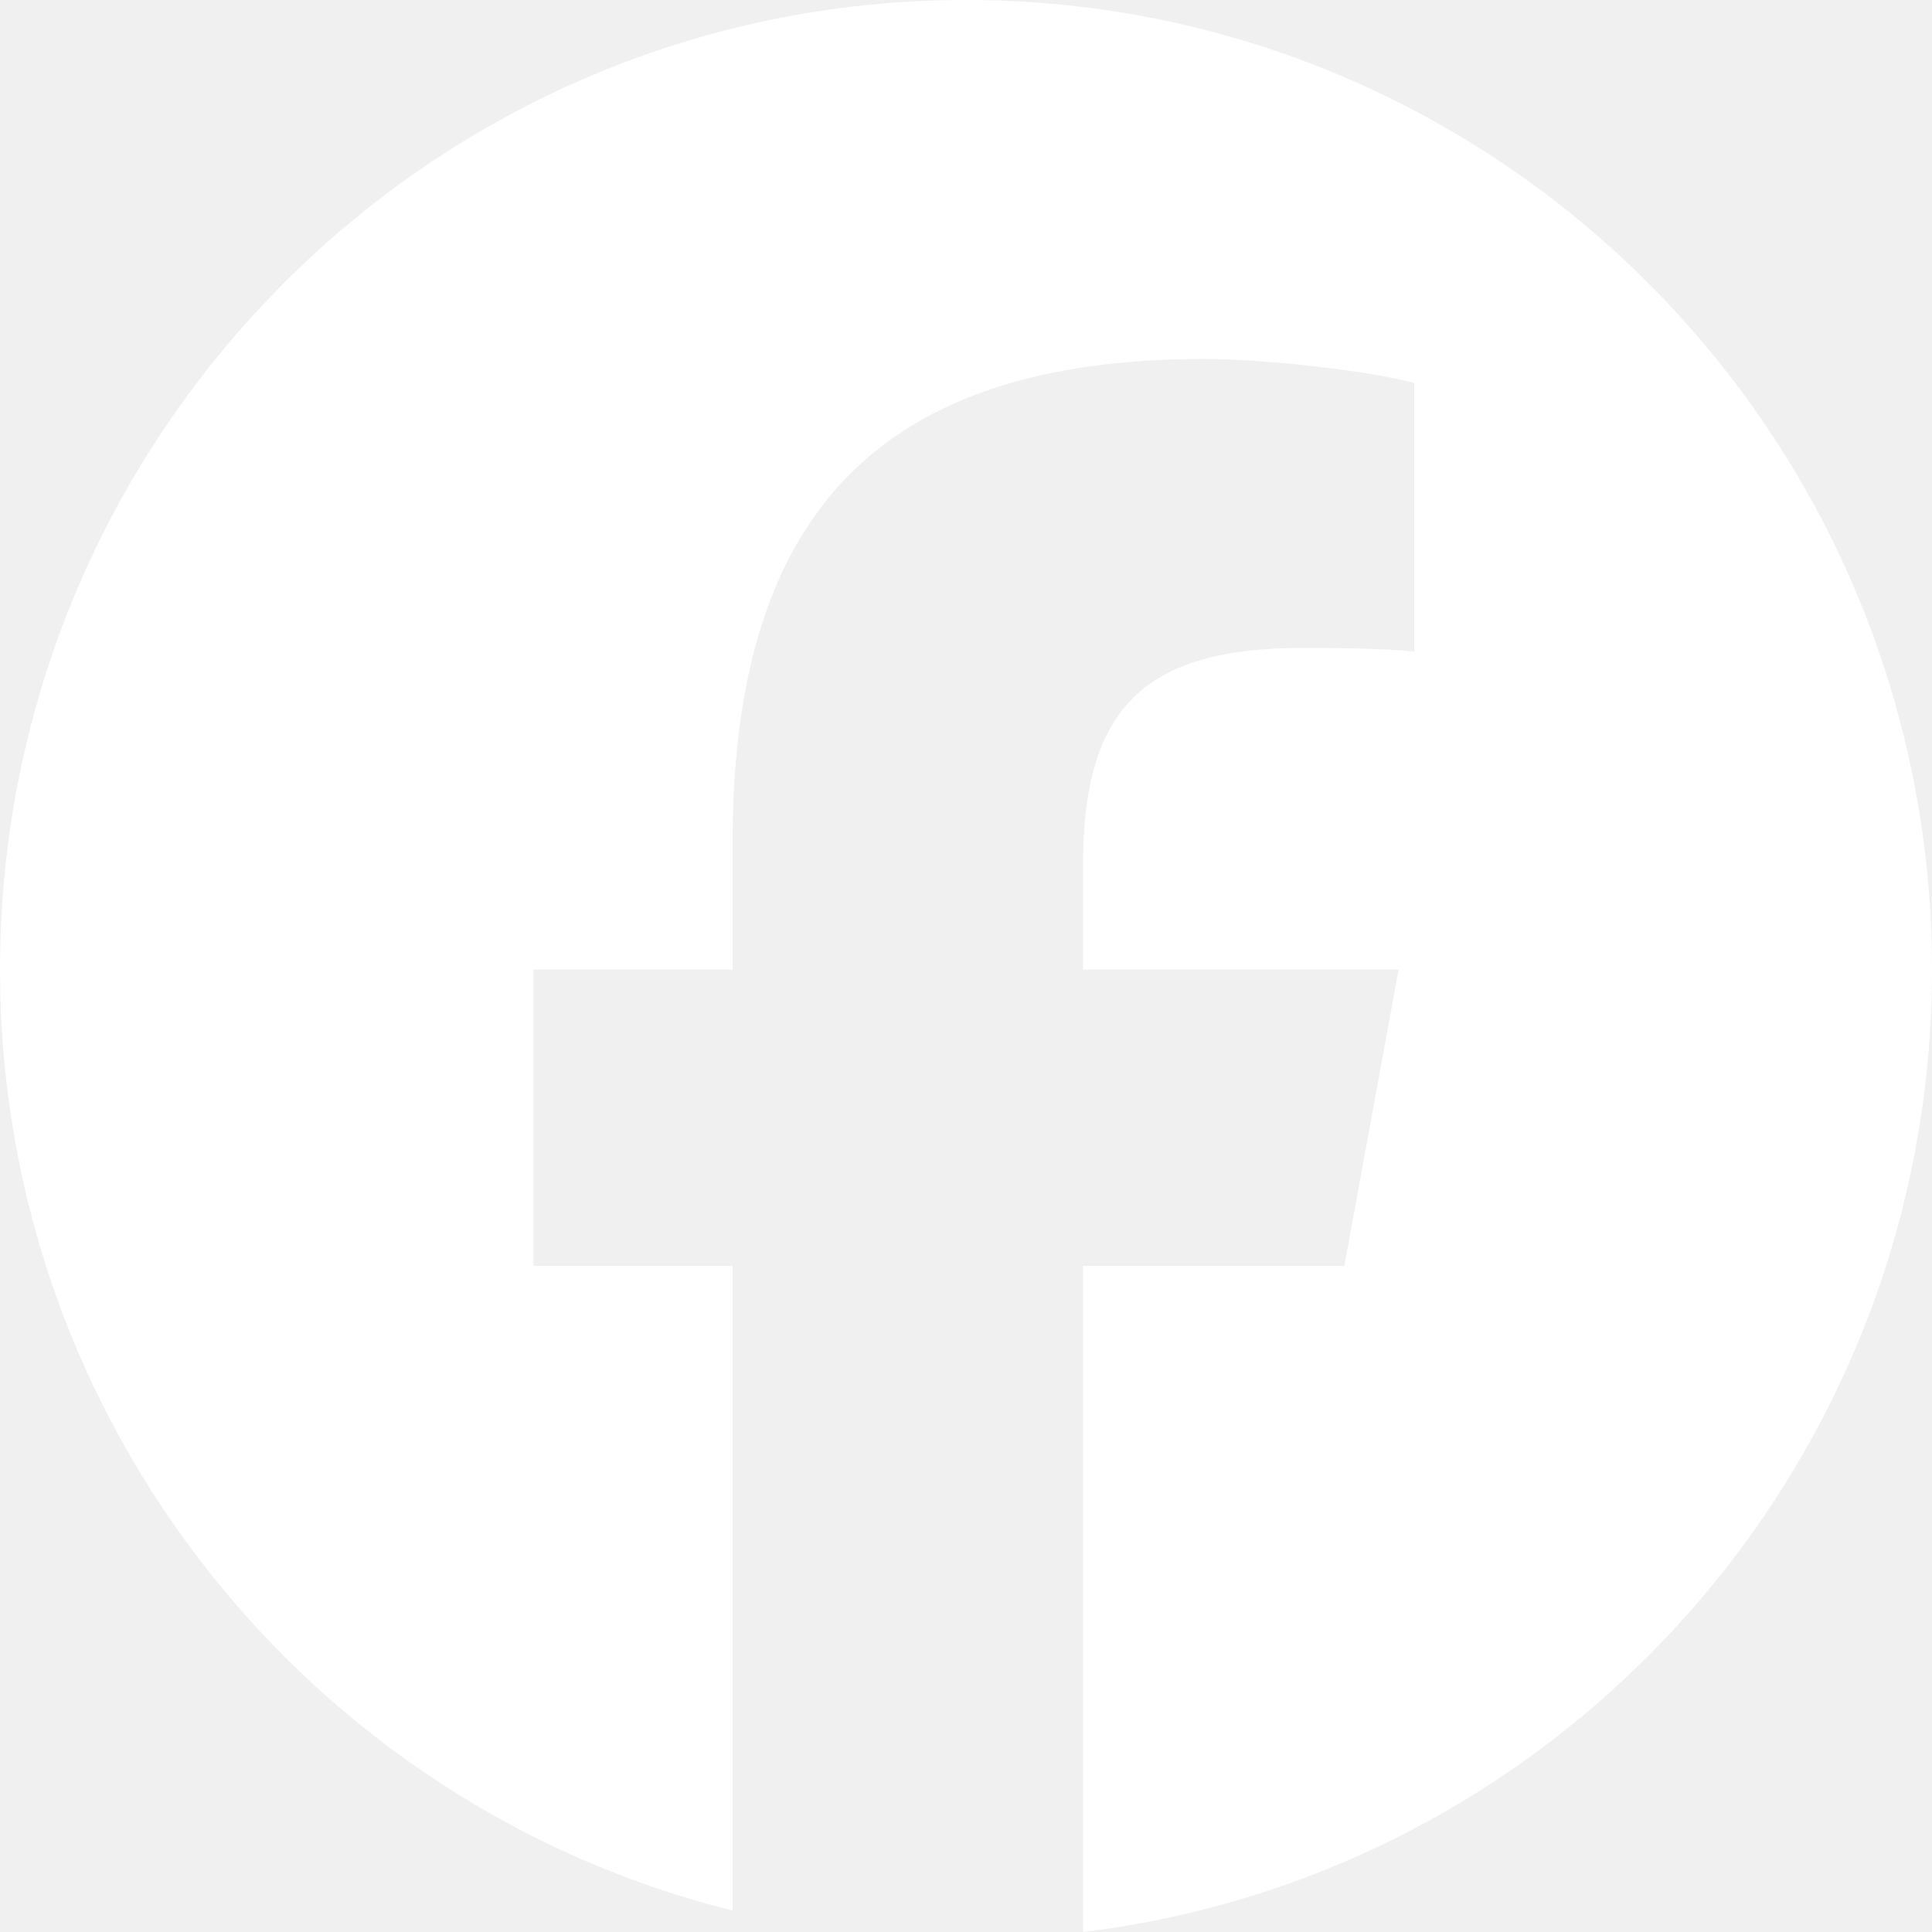
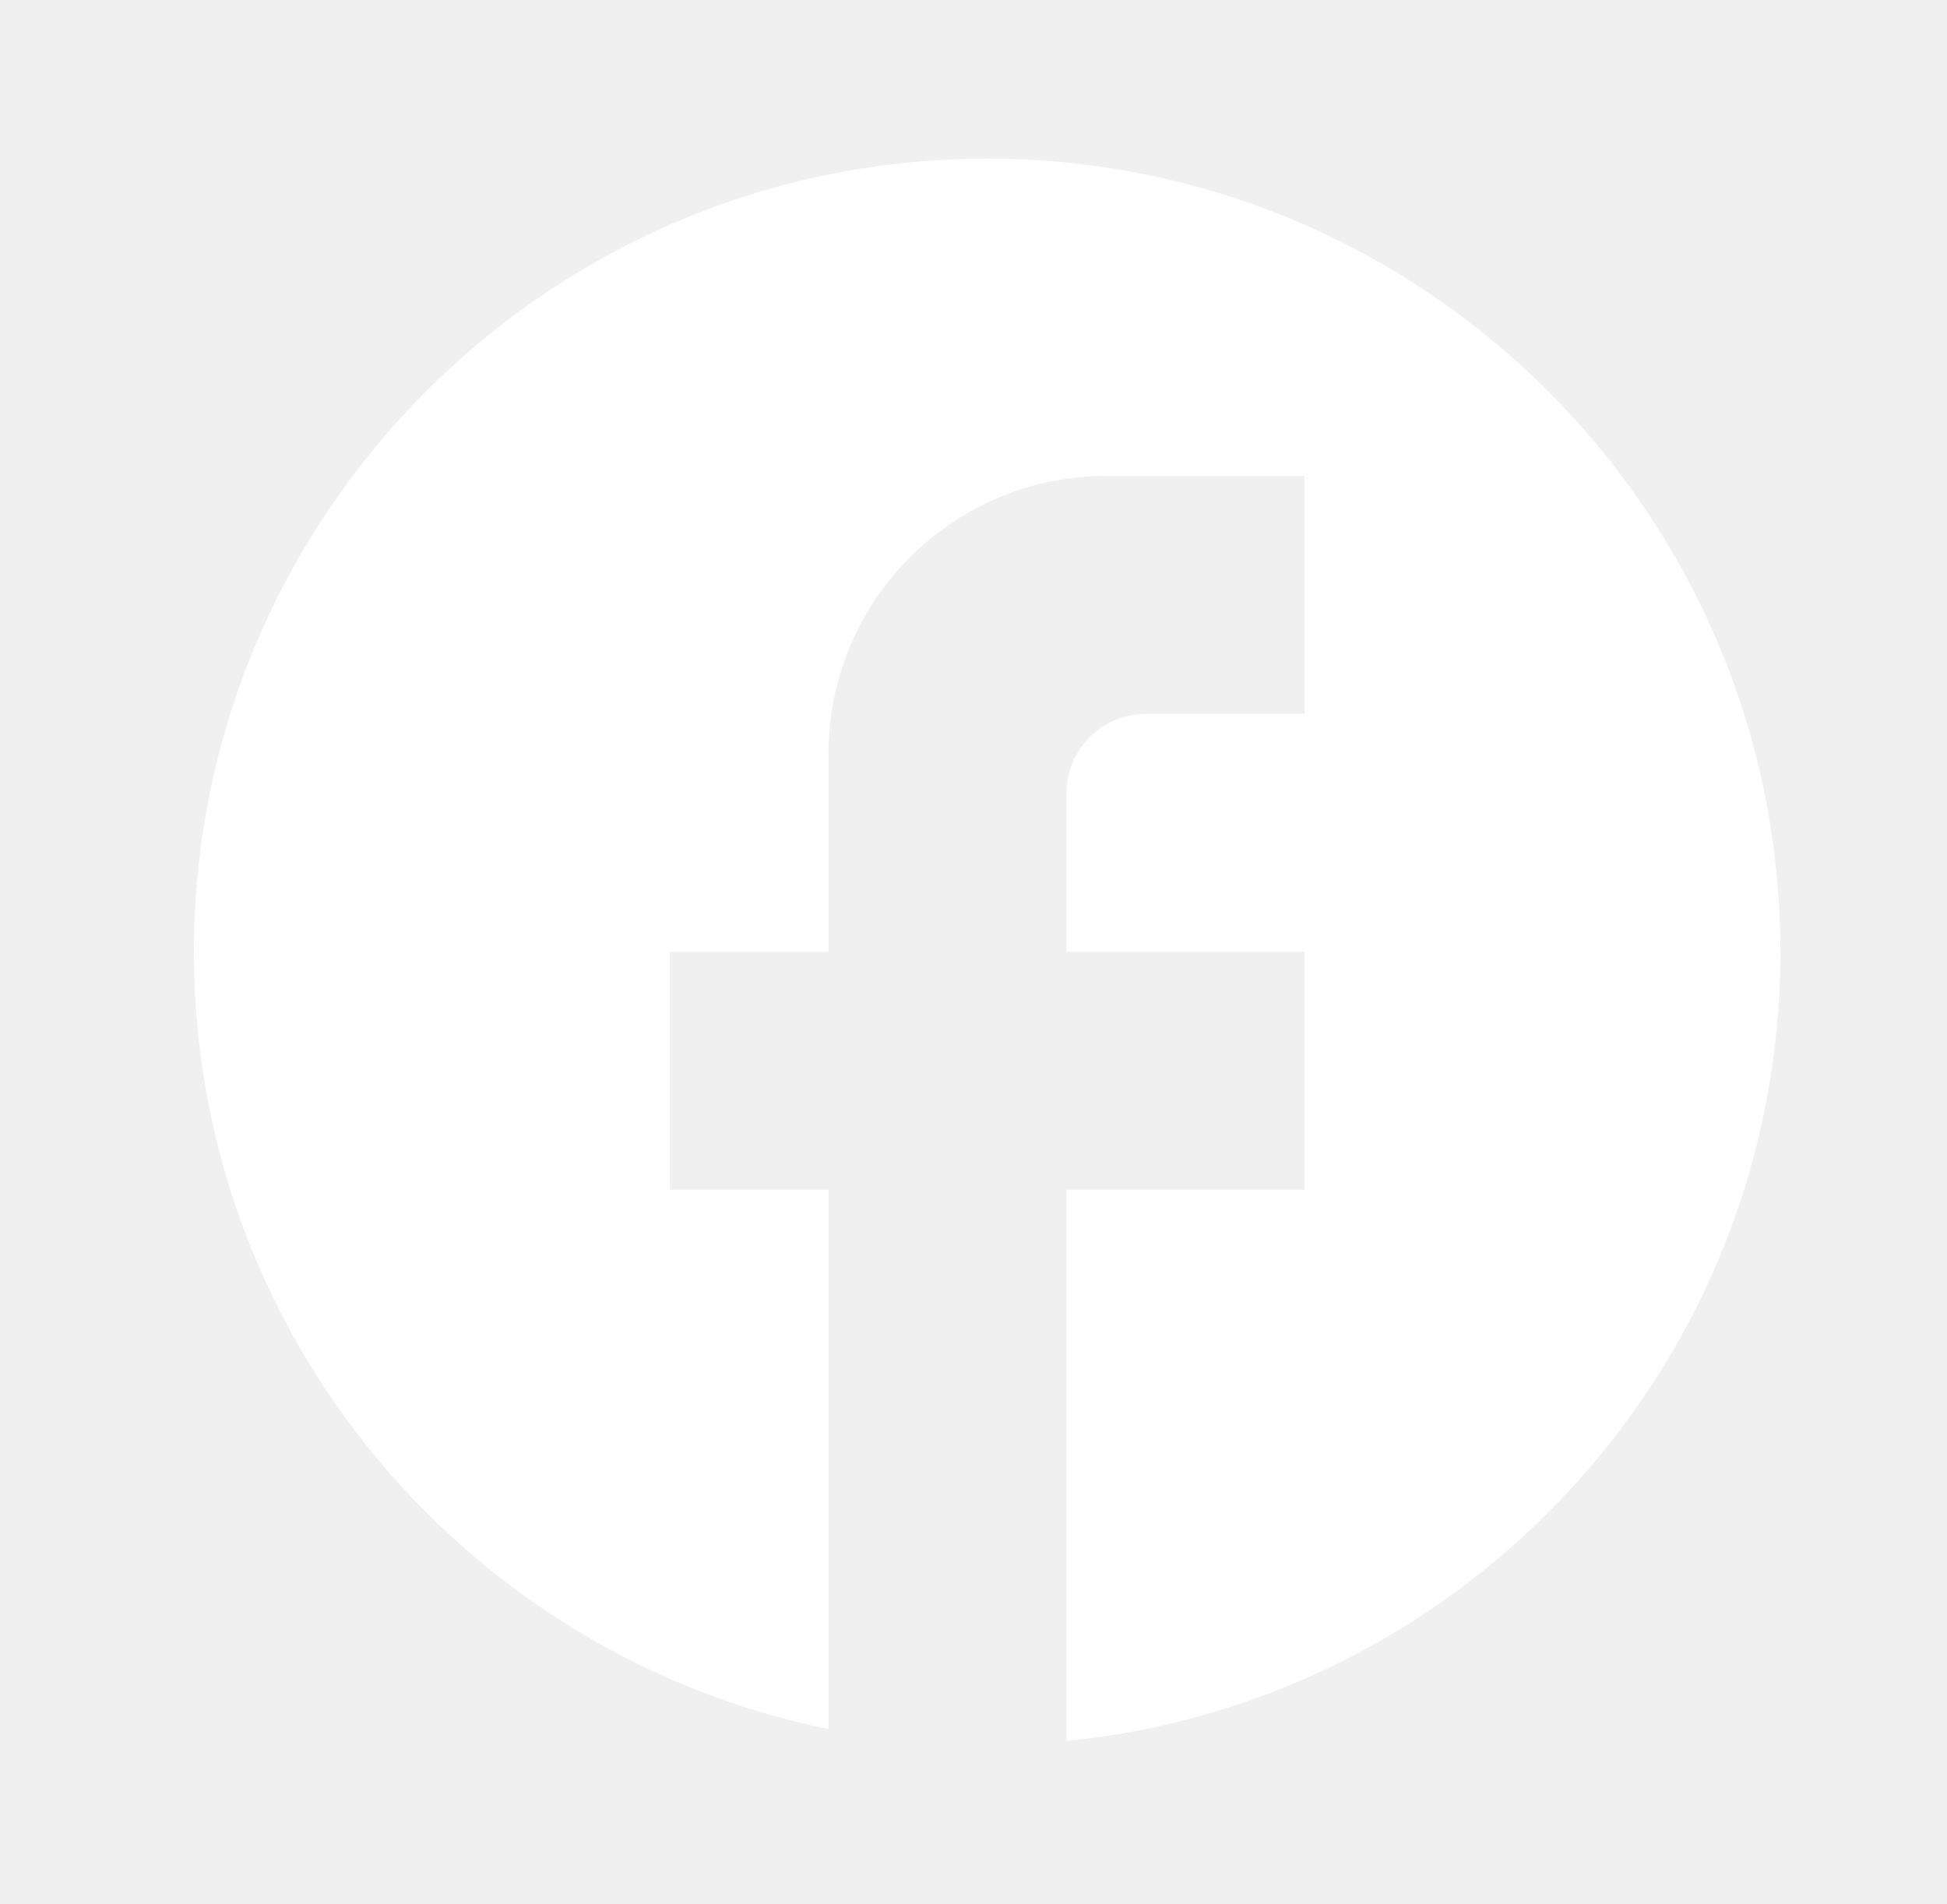
- <svg xmlns="http://www.w3.org/2000/svg" width="24" height="24" viewBox="0 0 24 24" fill="none">
-   <path d="M12 0C5.373 0 0 5.392 0 12.044C0 17.692 3.874 22.432 9.101 23.734V15.725H6.627V12.044H9.101V10.458C9.101 6.359 10.95 4.459 14.959 4.459C15.72 4.459 17.032 4.609 17.568 4.758V8.094C17.285 8.064 16.793 8.049 16.182 8.049C14.214 8.049 13.454 8.797 13.454 10.742V12.044H17.374L16.7 15.725H13.454V24C19.396 23.28 24 18.202 24 12.044C24 5.392 18.627 0 12 0Z" fill="white" />
+ <svg xmlns="http://www.w3.org/2000/svg" width="45" height="44" viewBox="0 0 45 44" fill="none">
+   <path d="M41.149 22C41.149 11.88 32.936 3.667 22.816 3.667C12.696 3.667 4.482 11.88 4.482 22C4.482 30.874 10.789 38.262 19.149 39.967V27.5H15.482V22H19.149V17.417C19.149 13.879 22.027 11 25.566 11H30.149V16.5H26.482C25.474 16.5 24.649 17.325 24.649 18.334V22H30.149V27.5H24.649V40.242C33.907 39.325 41.149 31.515 41.149 22Z" fill="white" />
</svg>
